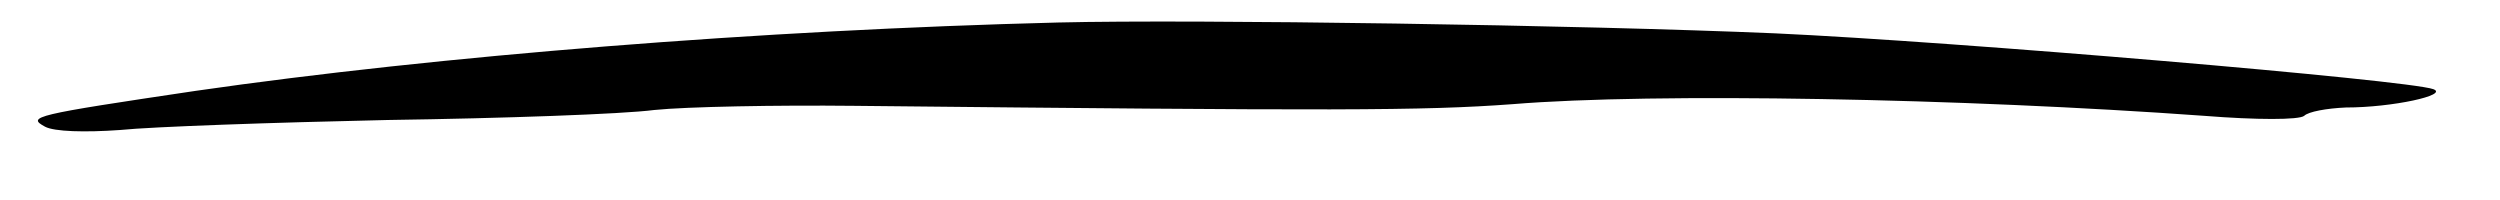
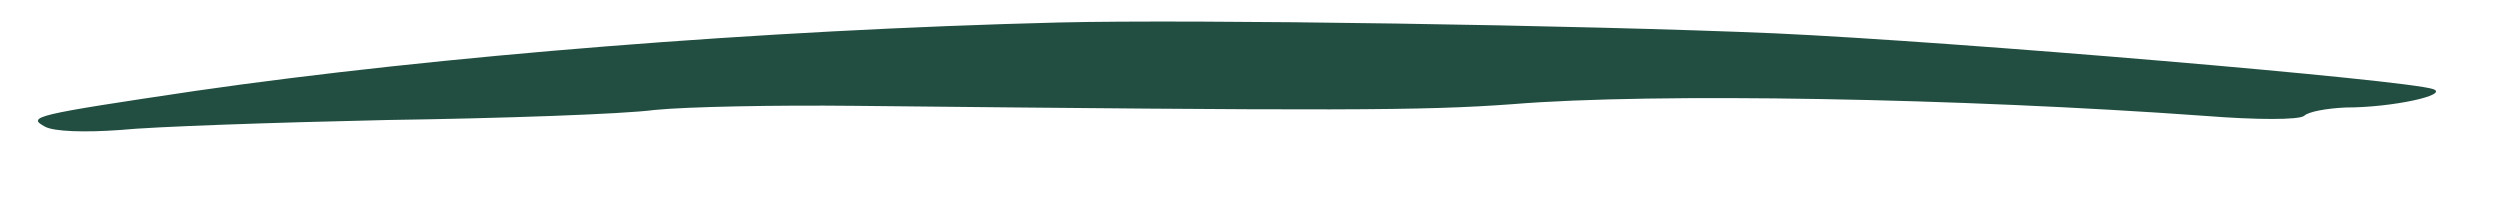
<svg xmlns="http://www.w3.org/2000/svg" version="1.0" aria-hidden="true" width="300pt" height="24pt" viewBox="0 0 300 24" preserveAspectRatio="xMidYMid meet">
-   <g transform="translate(0,24) scale(0.1,-0.1)" fill="currentColor" stroke="none">
+   <g transform="translate(0,24) scale(0.1,-0.1)" fill="#224E41" stroke="none">
    <path d="M1270 213 c-357 -9 -744 -40 -1035 -82 -195 -29 -203 -31 -181 -43 11 -6 48 -7 90 -4 39 4 184 9 321 12 138 2 282 7 320 12 39 4 147 6 240 5 578 -6 682 -6 790 2 171 14 540 7 830 -14 63 -5 114 -5 120 0 5 5 27 9 50 10 56 0 124 15 105 22 -30 11 -572 57 -790 67 -234 10 -695 17 -860 13z" />
  </g>
</svg>
